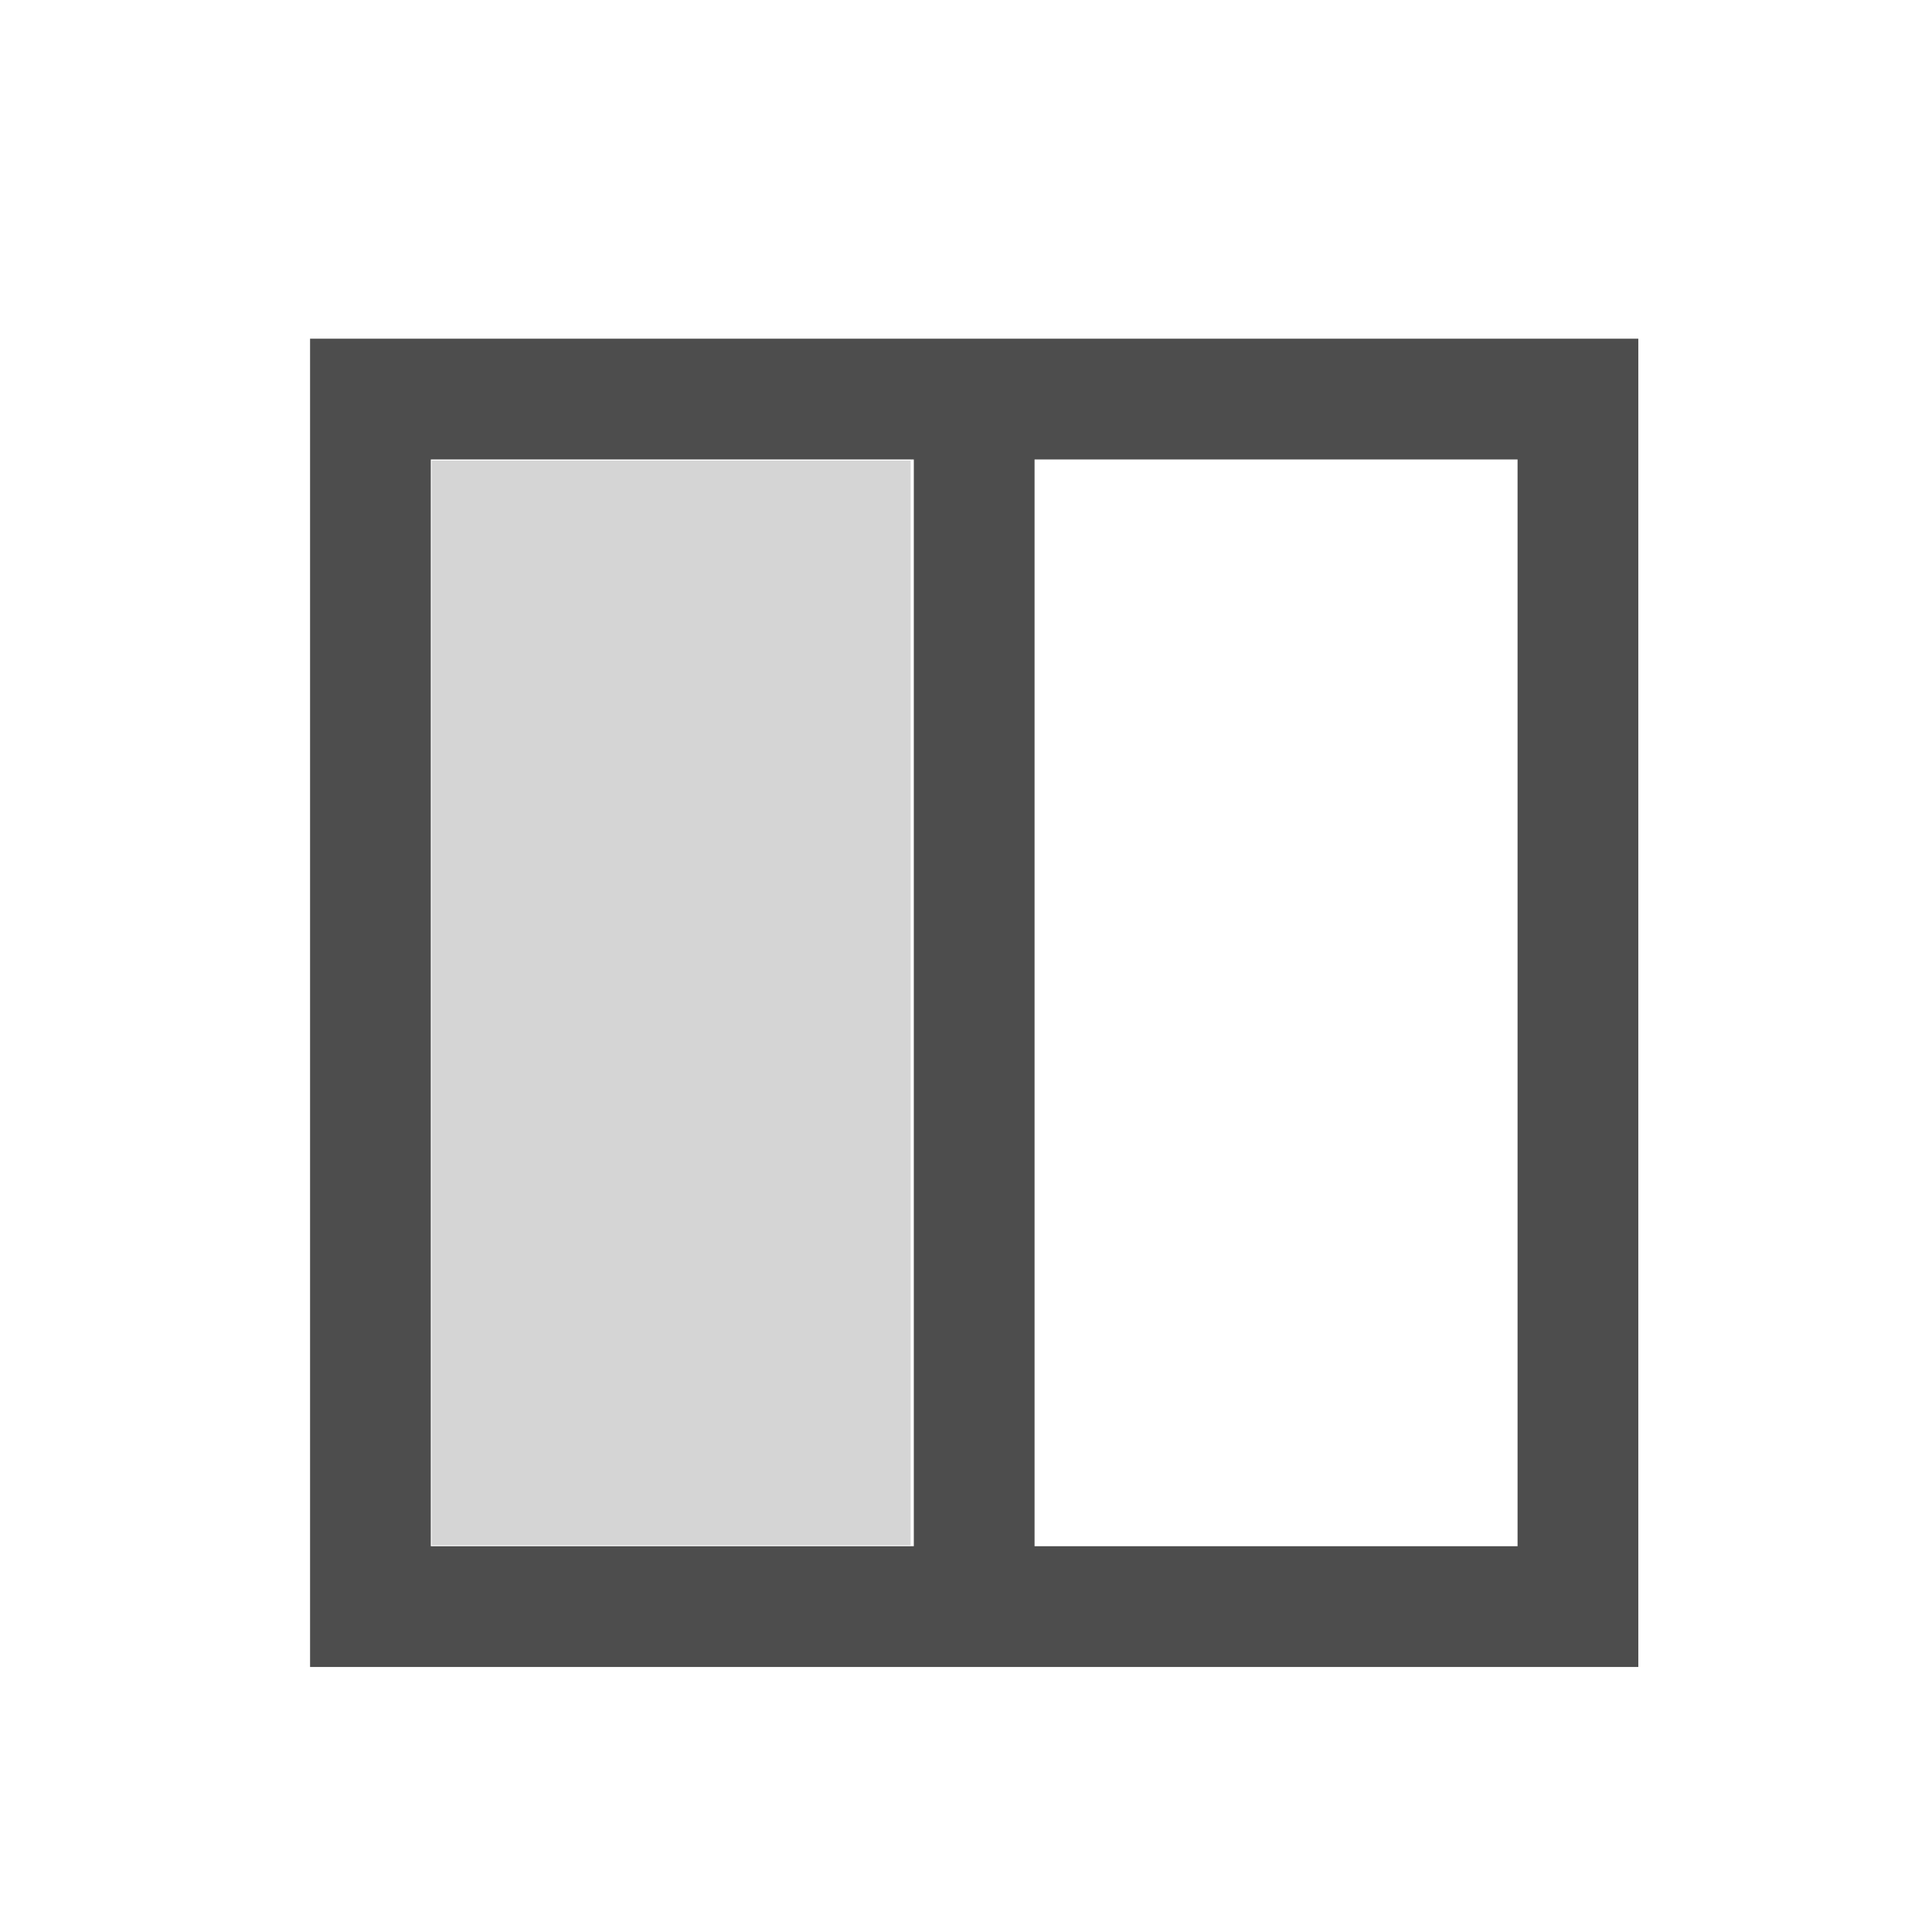
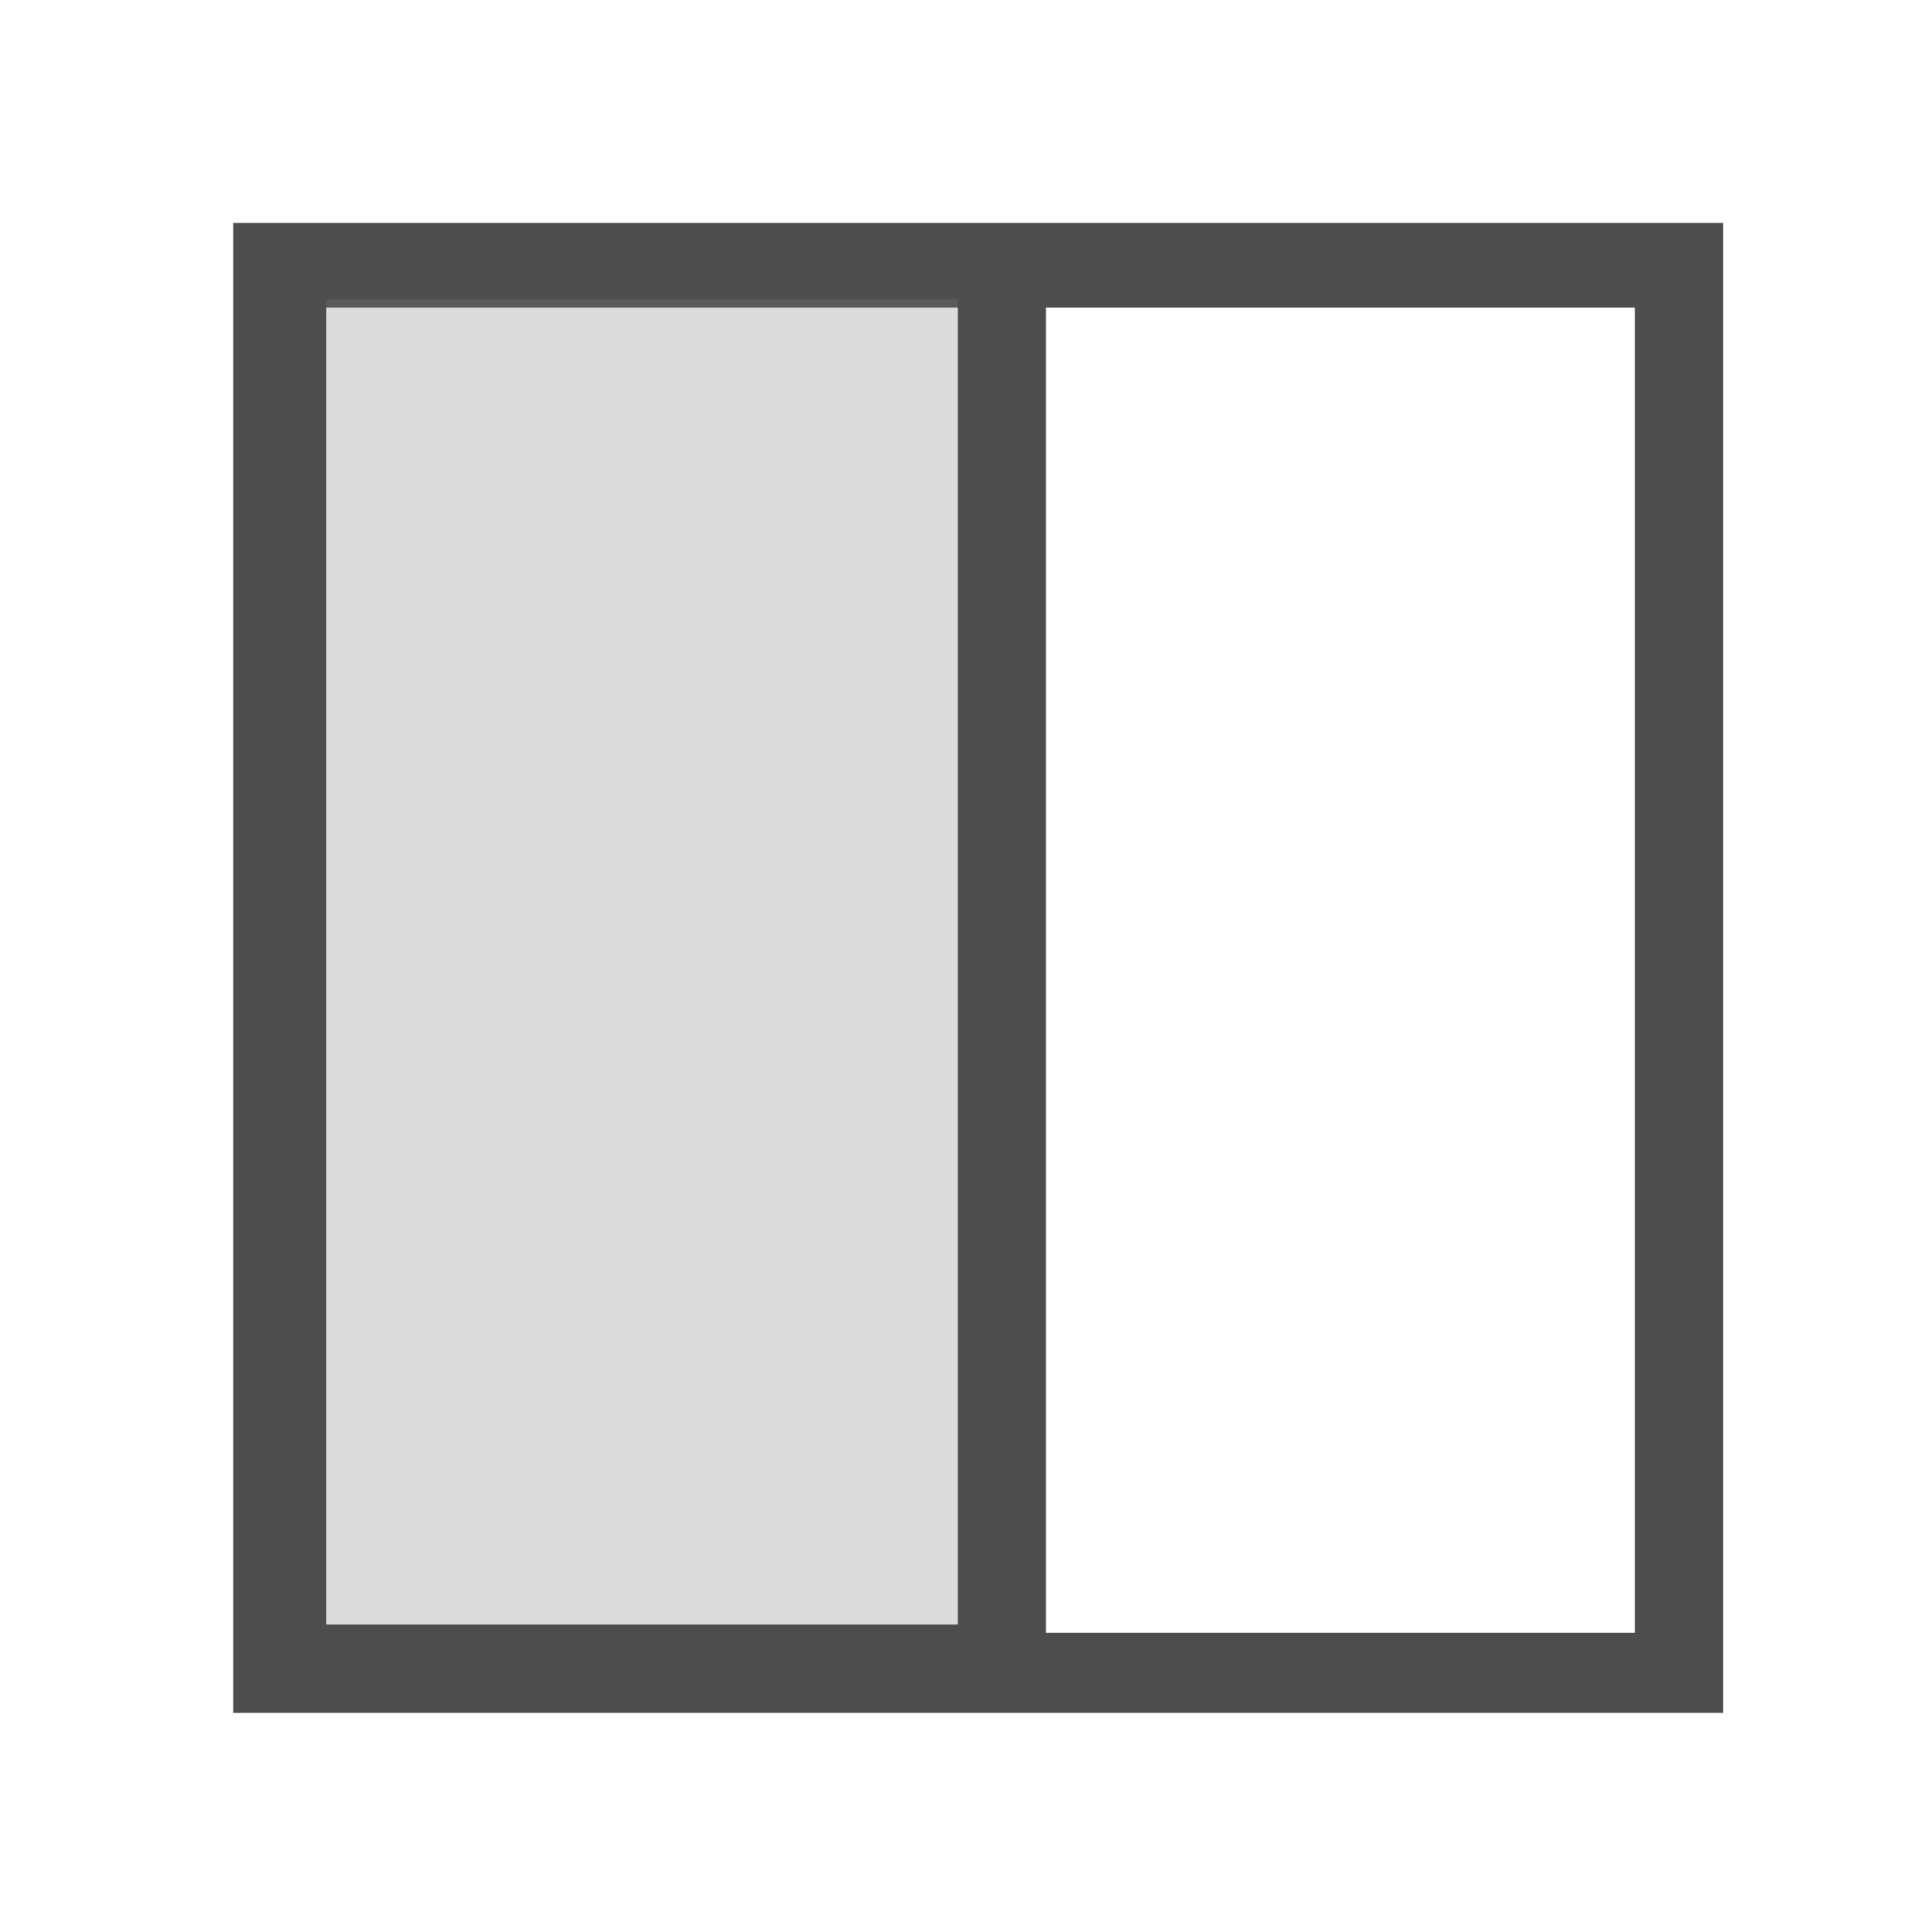
<svg xmlns="http://www.w3.org/2000/svg" viewBox="0 -64 512 512">
-   <path d="M82.17 25.763h352v352h-352v-336zm32 32v288h128v-288zm160 0v288h128v-288z" fill="#4d4d4d" />
-   <path d="M114.414 201.792V58.063H241.329v287.458H114.414z" fill="gray" fill-opacity=".329" />
+   <path d="M61.812-4.921h394.856v394.856H61.812V13.027ZM86.49 17.514v349.002h167.336V17.514Zm190.698 0v351.182H433.27V17.514Z" fill="#4d4d4d" style="stroke-width:1.122" />
+   <path d="M86.49 190.924V15.334h167.336v351.182H86.49Z" fill="gray" fill-opacity=".329" style="fill:gray;fill-opacity:.271;stroke-width:1.269" />
</svg>
